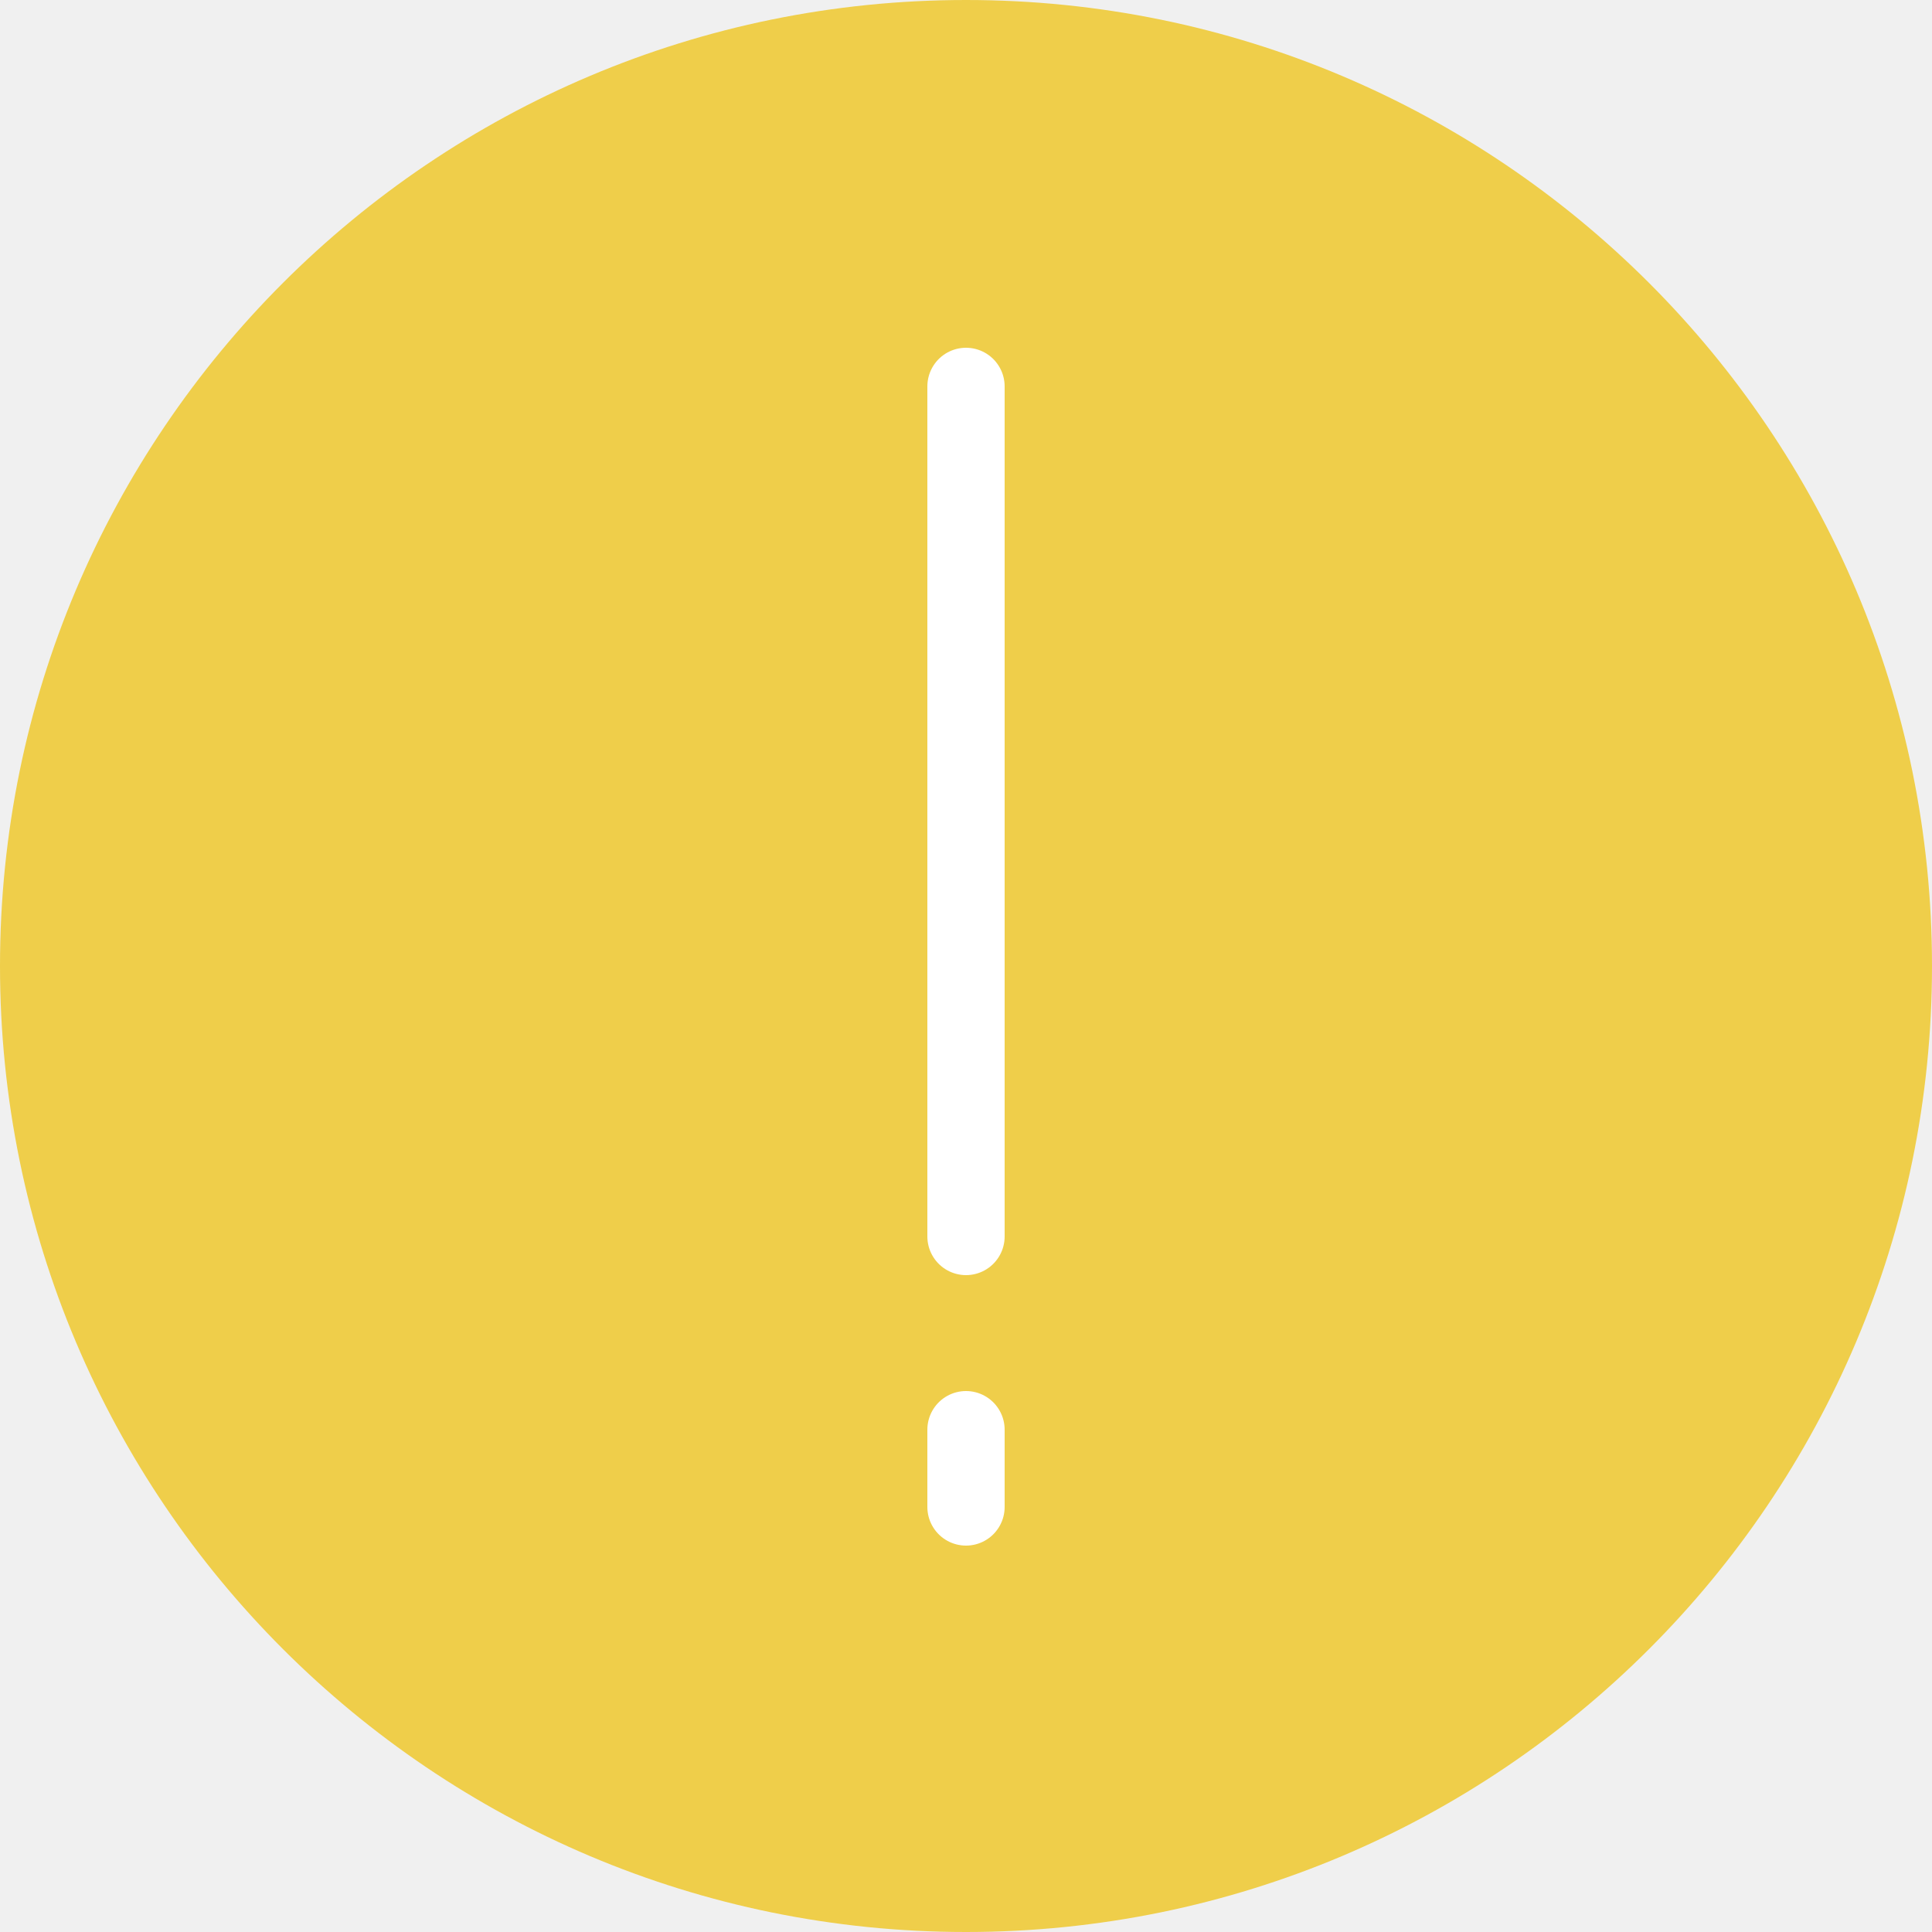
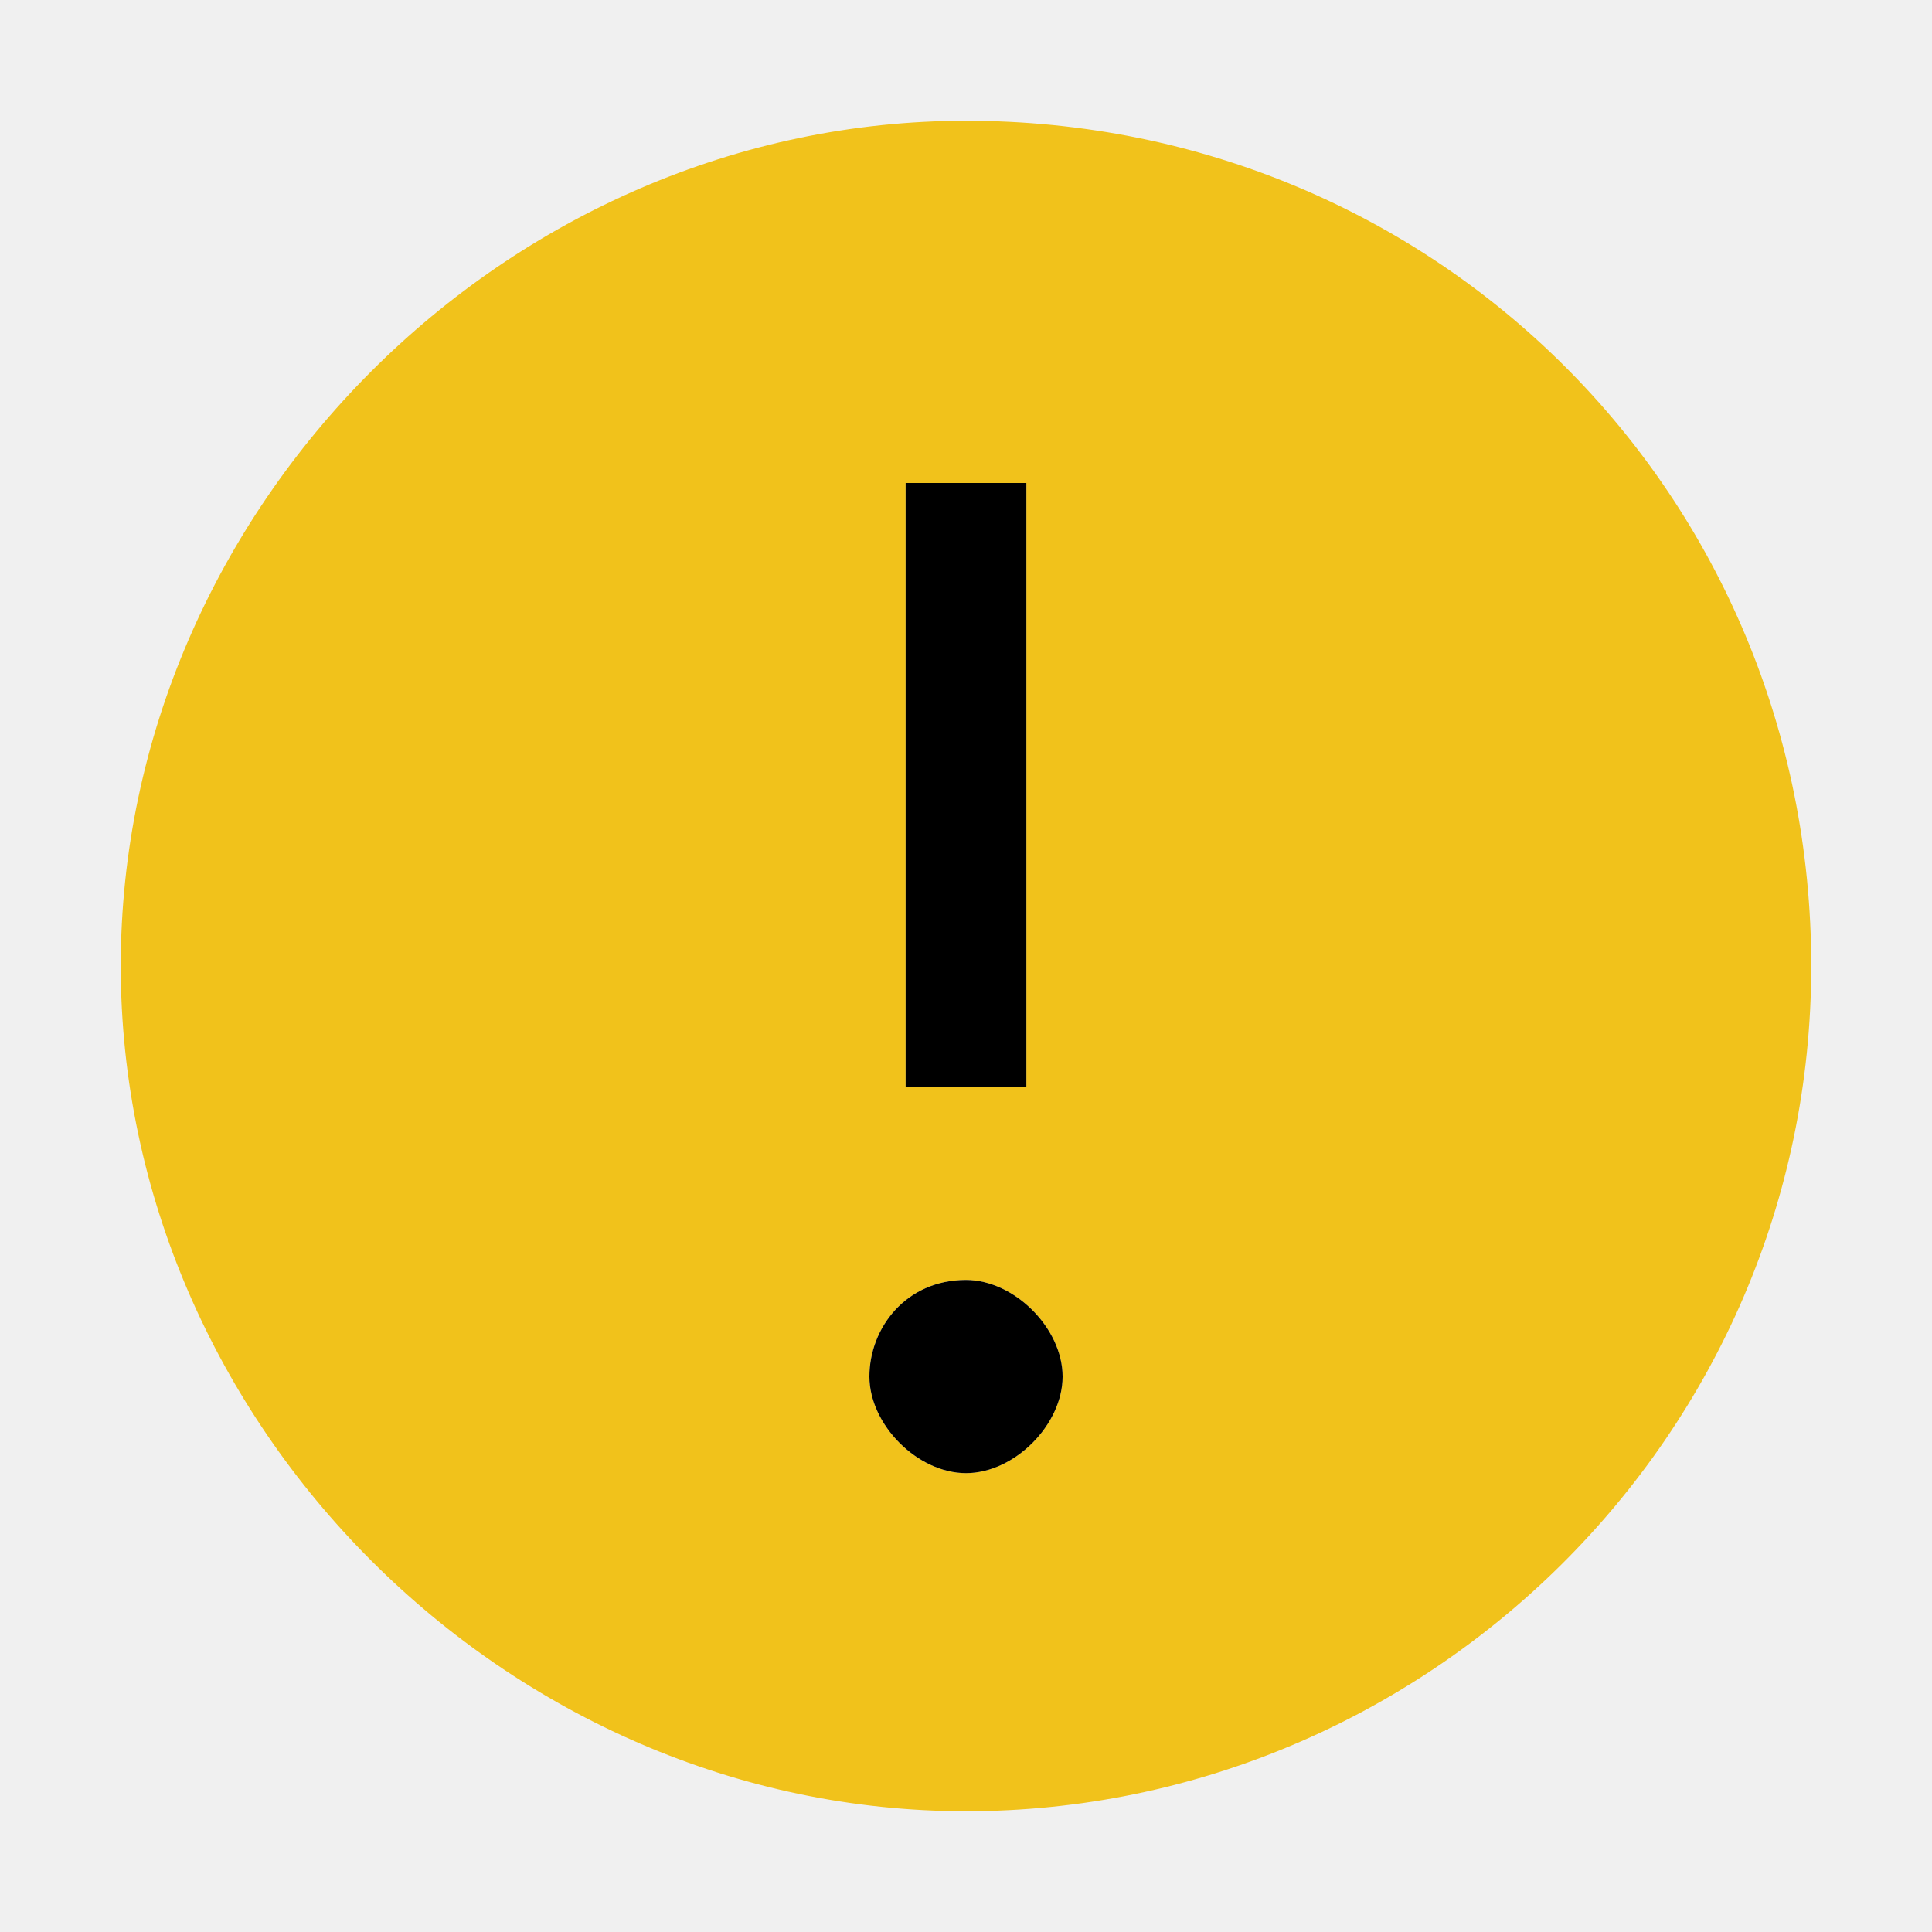
- <svg xmlns="http://www.w3.org/2000/svg" version="1.1" id="Capa_1" x="0px" y="0px" viewBox="0 0 50 50" style="enable-background:new 0 0 50 50;" xml:space="preserve">
-   <circle style="fill:#EFCE4A;" cx="25" cy="25" r="25" />
-   <line style="fill:none;stroke:#FFFFFF;stroke-width:2;stroke-linecap:round;stroke-miterlimit:10;" x1="25" y1="10" x2="25" y2="32" />
-   <line style="fill:none;stroke:#FFFFFF;stroke-width:2;stroke-linecap:round;stroke-miterlimit:10;" x1="25" y1="37" x2="25" y2="39" />
-   <g>
- </g>
-   <g>
- </g>
-   <g>
- </g>
-   <g>
- </g>
-   <g>
- </g>
-   <g>
- </g>
-   <g>
- </g>
-   <g>
- </g>
-   <g>
- </g>
-   <g>
- </g>
-   <g>
- </g>
-   <g>
- </g>
-   <g>
- </g>
-   <g>
- </g>
-   <g>
- </g>
+ <svg xmlns="http://www.w3.org/2000/svg" version="1.1" id="icon" x="0px" y="0px" width="16px" height="16px" viewBox="0 0 16 16" style="enable-background:new 0 0 16 16;" xml:space="preserve">
+   <style type="text/css">
+     .st0{fill:none;}
+     .st1{fill:#000000;}
+     .st2{fill:#f1c21b;}
+   </style>
+   <rect id="Transparent_Rectangle" class="st0" width="16" height="16" />
+   <path id="Compound_Path" class="st2" d="M8,1C4.2,1,1,4.2,1,8s3.2,7,7,7s7-3.1,7-7S11.9,1,8,1z M7.5,4h1v5h-1C7.5,9,7.5,4,7.5,4z M8,12.2   c-0.4,0-0.8-0.4-0.8-0.8s0.3-0.8,0.8-0.8c0.4,0,0.8,0.4,0.8,0.8S8.4,12.2,8,12.2z" />
+   <path id="inner-path" class="st1" d="M7.5,4h1v5h-1C7.5,9,7.5,4,7.5,4z M8,12.2c-0.4,0-0.8-0.4-0.8-0.8s0.3-0.8,0.8-0.8   c0.4,0,0.8,0.4,0.8,0.8S8.4,12.2,8,12.2z" />
</svg>
